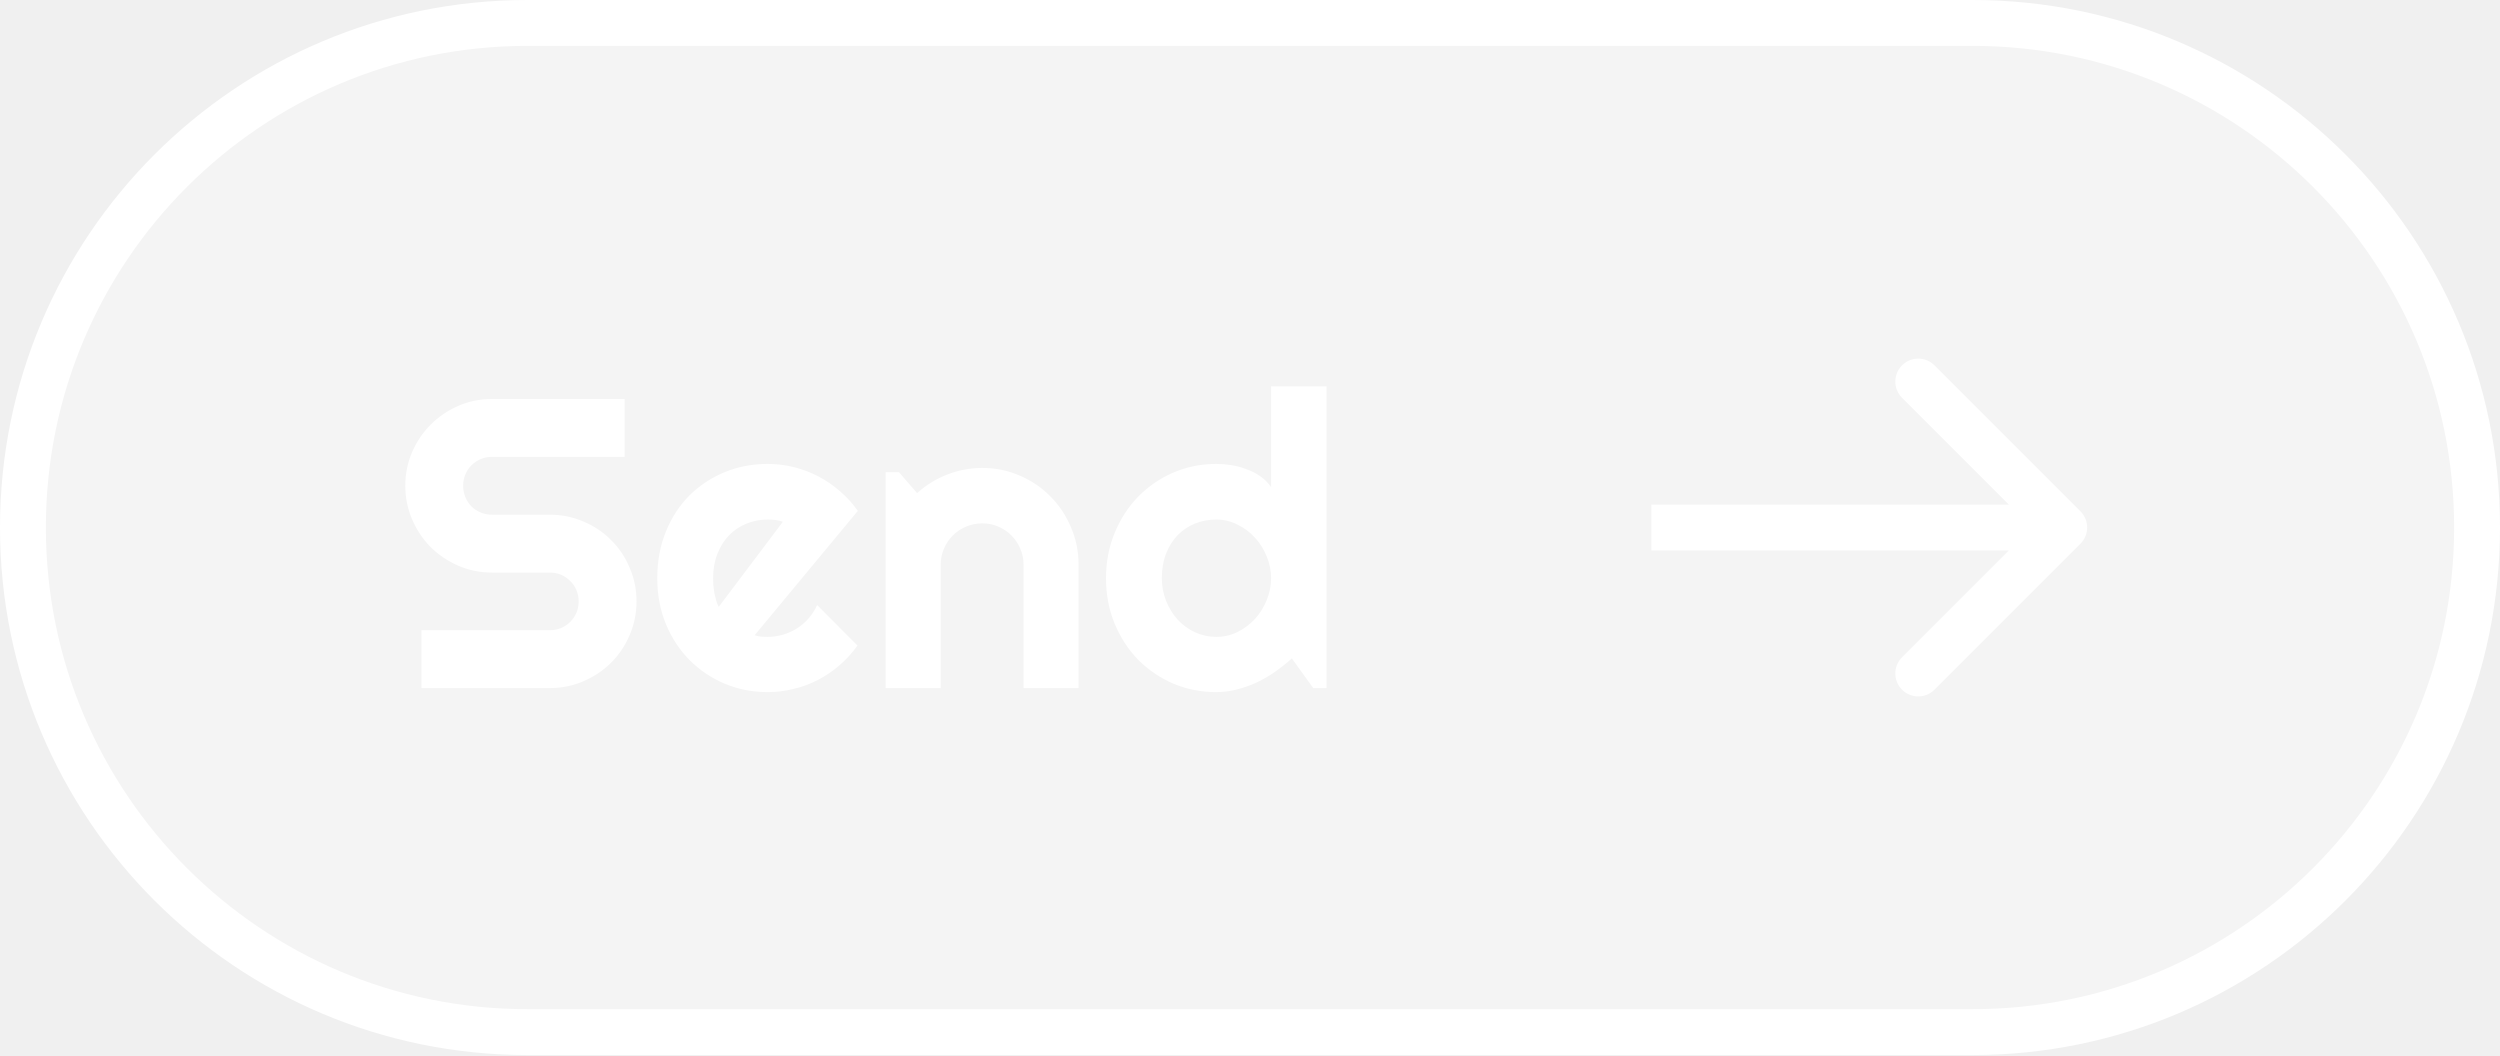
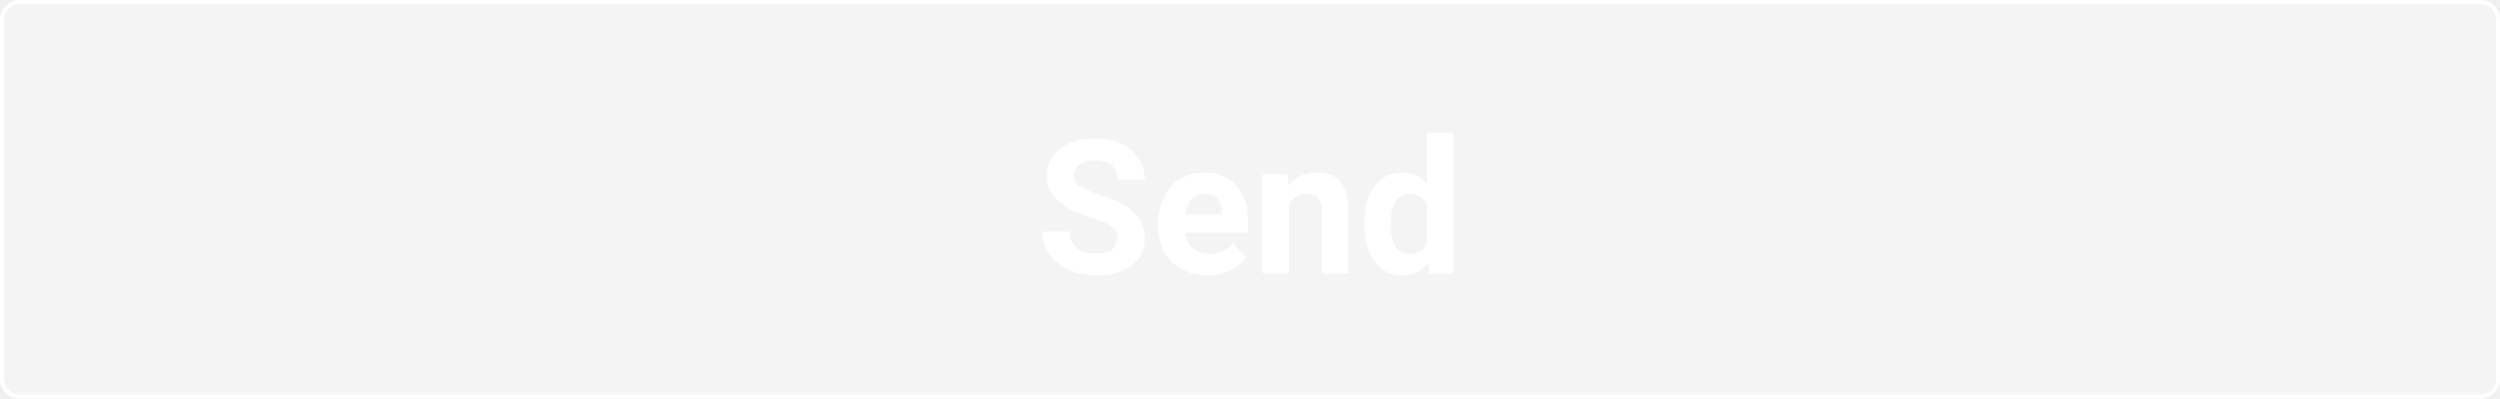
- <svg xmlns="http://www.w3.org/2000/svg" width="436" height="184" viewBox="0 0 436 184" fill="none">
-   <rect x="1" y="1" width="107" height="44" rx="22" transform="scale(4)" fill="white" fill-opacity="0.3" stroke="white" stroke-width="2" />
-   <path d="M18.707 0.707C19.098 0.317 19.098 -0.317 18.707 -0.707L12.343 -7.071C11.953 -7.462 11.319 -7.462 10.929 -7.071C10.538 -6.681 10.538 -6.047 10.929 -5.657L16.586 0L10.929 5.657C10.538 6.047 10.538 6.681 10.929 7.071C11.319 7.462 11.953 7.462 12.343 7.071L18.707 0.707ZM0 1H18V-1H0V1Z" transform="translate(288 92) scale(4)" fill="white" />
-   <path d="M0.671 8.176C0.671 7.654 0.771 7.165 0.97 6.708C1.169 6.251 1.438 5.853 1.778 5.513C2.124 5.167 2.525 4.895 2.982 4.695C3.439 4.496 3.929 4.396 4.45 4.396H10.233V6.919H4.45C4.274 6.919 4.11 6.951 3.958 7.016C3.806 7.08 3.671 7.171 3.554 7.288C3.442 7.399 3.354 7.531 3.29 7.684C3.226 7.836 3.193 8 3.193 8.176C3.193 8.352 3.226 8.519 3.29 8.677C3.354 8.829 3.442 8.964 3.554 9.081C3.671 9.192 3.806 9.28 3.958 9.345C4.11 9.409 4.274 9.441 4.45 9.441H6.973C7.494 9.441 7.983 9.541 8.44 9.74C8.903 9.934 9.305 10.203 9.645 10.549C9.99 10.889 10.26 11.29 10.453 11.753C10.652 12.21 10.752 12.699 10.752 13.221C10.752 13.742 10.652 14.231 10.453 14.688C10.26 15.146 9.99 15.547 9.645 15.893C9.305 16.232 8.903 16.502 8.44 16.701C7.983 16.9 7.494 17 6.973 17H1.374V14.477H6.973C7.148 14.477 7.312 14.445 7.465 14.381C7.617 14.316 7.749 14.229 7.86 14.117C7.978 14 8.068 13.865 8.133 13.713C8.197 13.56 8.229 13.396 8.229 13.221C8.229 13.045 8.197 12.881 8.133 12.729C8.068 12.576 7.978 12.444 7.86 12.333C7.749 12.216 7.617 12.125 7.465 12.06C7.312 11.996 7.148 11.964 6.973 11.964H4.45C3.929 11.964 3.439 11.864 2.982 11.665C2.525 11.466 2.124 11.196 1.778 10.856C1.438 10.511 1.169 10.109 0.97 9.652C0.771 9.189 0.671 8.697 0.671 8.176ZM15.902 14.697C15.996 14.727 16.09 14.747 16.184 14.759C16.277 14.765 16.371 14.768 16.465 14.768C16.699 14.768 16.925 14.735 17.142 14.671C17.358 14.606 17.561 14.516 17.748 14.398C17.941 14.275 18.111 14.129 18.258 13.959C18.41 13.783 18.533 13.59 18.627 13.379L20.385 15.146C20.162 15.462 19.904 15.746 19.611 15.998C19.324 16.25 19.011 16.464 18.671 16.64C18.337 16.815 17.982 16.947 17.607 17.035C17.238 17.129 16.857 17.176 16.465 17.176C15.803 17.176 15.179 17.053 14.593 16.807C14.013 16.561 13.503 16.218 13.063 15.778C12.63 15.339 12.287 14.817 12.035 14.214C11.783 13.604 11.657 12.937 11.657 12.21C11.657 11.466 11.783 10.786 12.035 10.171C12.287 9.556 12.63 9.031 13.063 8.598C13.503 8.164 14.013 7.827 14.593 7.587C15.179 7.347 15.803 7.227 16.465 7.227C16.857 7.227 17.241 7.273 17.616 7.367C17.991 7.461 18.346 7.596 18.68 7.771C19.02 7.947 19.336 8.164 19.629 8.422C19.922 8.674 20.18 8.958 20.402 9.274L15.902 14.697ZM17.133 9.749C17.021 9.708 16.91 9.682 16.799 9.67C16.693 9.658 16.582 9.652 16.465 9.652C16.137 9.652 15.826 9.714 15.533 9.837C15.246 9.954 14.994 10.124 14.777 10.347C14.566 10.569 14.399 10.839 14.276 11.155C14.153 11.466 14.092 11.817 14.092 12.21C14.092 12.298 14.095 12.398 14.101 12.509C14.112 12.62 14.127 12.734 14.145 12.852C14.168 12.963 14.194 13.071 14.224 13.177C14.253 13.282 14.291 13.376 14.338 13.458L17.133 9.749ZM24.015 17H21.615V7.587H22.195L22.986 8.501C23.373 8.149 23.81 7.88 24.296 7.692C24.788 7.499 25.301 7.402 25.834 7.402C26.408 7.402 26.95 7.514 27.46 7.736C27.97 7.953 28.415 8.255 28.796 8.642C29.177 9.022 29.476 9.471 29.692 9.986C29.915 10.496 30.026 11.041 30.026 11.621V17H27.627V11.621C27.627 11.375 27.58 11.144 27.486 10.927C27.393 10.704 27.264 10.511 27.1 10.347C26.936 10.183 26.745 10.054 26.528 9.96C26.311 9.866 26.08 9.819 25.834 9.819C25.582 9.819 25.345 9.866 25.122 9.96C24.899 10.054 24.706 10.183 24.542 10.347C24.378 10.511 24.249 10.704 24.155 10.927C24.061 11.144 24.015 11.375 24.015 11.621V17ZM40.837 17H40.257L39.325 15.708C39.097 15.913 38.853 16.106 38.596 16.288C38.344 16.464 38.077 16.619 37.796 16.754C37.515 16.883 37.225 16.985 36.926 17.061C36.633 17.138 36.334 17.176 36.029 17.176C35.367 17.176 34.743 17.053 34.157 16.807C33.577 16.555 33.067 16.209 32.628 15.77C32.194 15.324 31.852 14.8 31.6 14.196C31.348 13.587 31.222 12.925 31.222 12.21C31.222 11.501 31.348 10.842 31.6 10.232C31.852 9.623 32.194 9.096 32.628 8.65C33.067 8.205 33.577 7.856 34.157 7.604C34.743 7.353 35.367 7.227 36.029 7.227C36.24 7.227 36.457 7.244 36.68 7.279C36.908 7.314 37.128 7.373 37.339 7.455C37.556 7.531 37.758 7.634 37.945 7.763C38.133 7.892 38.291 8.05 38.42 8.237V3.843H40.837V17ZM38.42 12.21C38.42 11.882 38.355 11.565 38.227 11.261C38.103 10.95 37.934 10.678 37.717 10.443C37.5 10.203 37.245 10.013 36.952 9.872C36.665 9.726 36.357 9.652 36.029 9.652C35.701 9.652 35.391 9.711 35.098 9.828C34.81 9.945 34.559 10.115 34.342 10.338C34.131 10.555 33.964 10.821 33.841 11.138C33.718 11.454 33.656 11.812 33.656 12.21C33.656 12.556 33.718 12.884 33.841 13.194C33.964 13.505 34.131 13.777 34.342 14.012C34.559 14.246 34.81 14.431 35.098 14.565C35.391 14.7 35.701 14.768 36.029 14.768C36.357 14.768 36.665 14.697 36.952 14.557C37.245 14.41 37.5 14.22 37.717 13.985C37.934 13.745 38.103 13.473 38.227 13.168C38.355 12.857 38.42 12.538 38.42 12.21Z" transform="translate(68 52) scale(4)" fill="white" />
+ <svg xmlns="http://www.w3.org/2000/svg" width="1280" height="204" viewBox="0 0 1280 204" fill="none">
+   <rect x="1" y="1" width="1278" height="202" rx="9" fill="white" fill-opacity="0.3" stroke="white" stroke-width="2" />
+   <path d="M572.039 122.094C572.039 119.438 571.101 117.406 569.226 116C567.351 114.562 563.976 113.062 559.101 111.5C554.226 109.906 550.367 108.344 547.523 106.812C539.773 102.625 535.898 96.984 535.898 89.891C535.898 86.203 536.929 82.922 538.992 80.047C541.086 77.141 544.07 74.875 547.945 73.25C551.851 71.625 556.226 70.812 561.07 70.812C565.945 70.812 570.289 71.703 574.101 73.484C577.914 75.234 580.867 77.719 582.961 80.938C585.086 84.156 586.148 87.812 586.148 91.906H572.086C572.086 88.781 571.101 86.359 569.132 84.641C567.164 82.891 564.398 82.016 560.836 82.016C557.398 82.016 554.726 82.75 552.82 84.219C550.914 85.656 549.961 87.562 549.961 89.938C549.961 92.156 551.07 94.016 553.289 95.516C555.539 97.016 558.836 98.422 563.179 99.734C571.179 102.141 577.007 105.125 580.664 108.688C584.32 112.25 586.148 116.688 586.148 122C586.148 127.906 583.914 132.547 579.445 135.922C574.976 139.266 568.961 140.938 561.398 140.938C556.148 140.938 551.367 139.984 547.054 138.078C542.742 136.141 539.445 133.5 537.164 130.156C534.914 126.812 533.789 122.938 533.789 118.531H547.898C547.898 126.062 552.398 129.828 561.398 129.828C564.742 129.828 567.351 129.156 569.226 127.812C571.101 126.438 572.039 124.531 572.039 122.094ZM618.164 140.938C610.726 140.938 604.664 138.656 599.976 134.094C595.32 129.531 592.992 123.453 592.992 115.859V114.547C592.992 109.453 593.976 104.906 595.945 100.906C597.914 96.875 600.695 93.781 604.289 91.625C607.914 89.438 612.039 88.344 616.664 88.344C623.601 88.344 629.054 90.531 633.023 94.906C637.023 99.281 639.023 105.484 639.023 113.516V119.047H606.726C607.164 122.359 608.476 125.016 610.664 127.016C612.882 129.016 615.679 130.016 619.054 130.016C624.273 130.016 628.351 128.125 631.289 124.344L637.945 131.797C635.914 134.672 633.164 136.922 629.695 138.547C626.226 140.141 622.382 140.938 618.164 140.938ZM616.617 99.312C613.929 99.312 611.742 100.219 610.054 102.031C608.398 103.844 607.336 106.438 606.867 109.812H625.711V108.734C625.648 105.734 624.836 103.422 623.273 101.797C621.711 100.141 619.492 99.312 616.617 99.312ZM659.226 89.281L659.648 95.141C663.273 90.609 668.132 88.344 674.226 88.344C679.601 88.344 683.601 89.922 686.226 93.078C688.851 96.234 690.195 100.953 690.257 107.234V140H676.711V107.562C676.711 104.688 676.086 102.609 674.836 101.328C673.586 100.016 671.507 99.359 668.601 99.359C664.789 99.359 661.929 100.984 660.023 104.234V140H646.476V89.281H659.226ZM698.461 114.266C698.461 106.359 700.226 100.062 703.757 95.375C707.32 90.688 712.179 88.344 718.336 88.344C723.273 88.344 727.351 90.188 730.57 93.875V68H744.164V140H731.929L731.273 134.609C727.898 138.828 723.554 140.938 718.242 140.938C712.273 140.938 707.476 138.594 703.851 133.906C700.257 129.188 698.461 122.641 698.461 114.266ZM712.007 115.25C712.007 120 712.836 123.641 714.492 126.172C716.148 128.703 718.554 129.969 721.711 129.969C725.898 129.969 728.851 128.203 730.57 124.672V104.656C728.882 101.125 725.961 99.359 721.804 99.359C715.273 99.359 712.007 104.656 712.007 115.25Z" fill="white" />
</svg>
